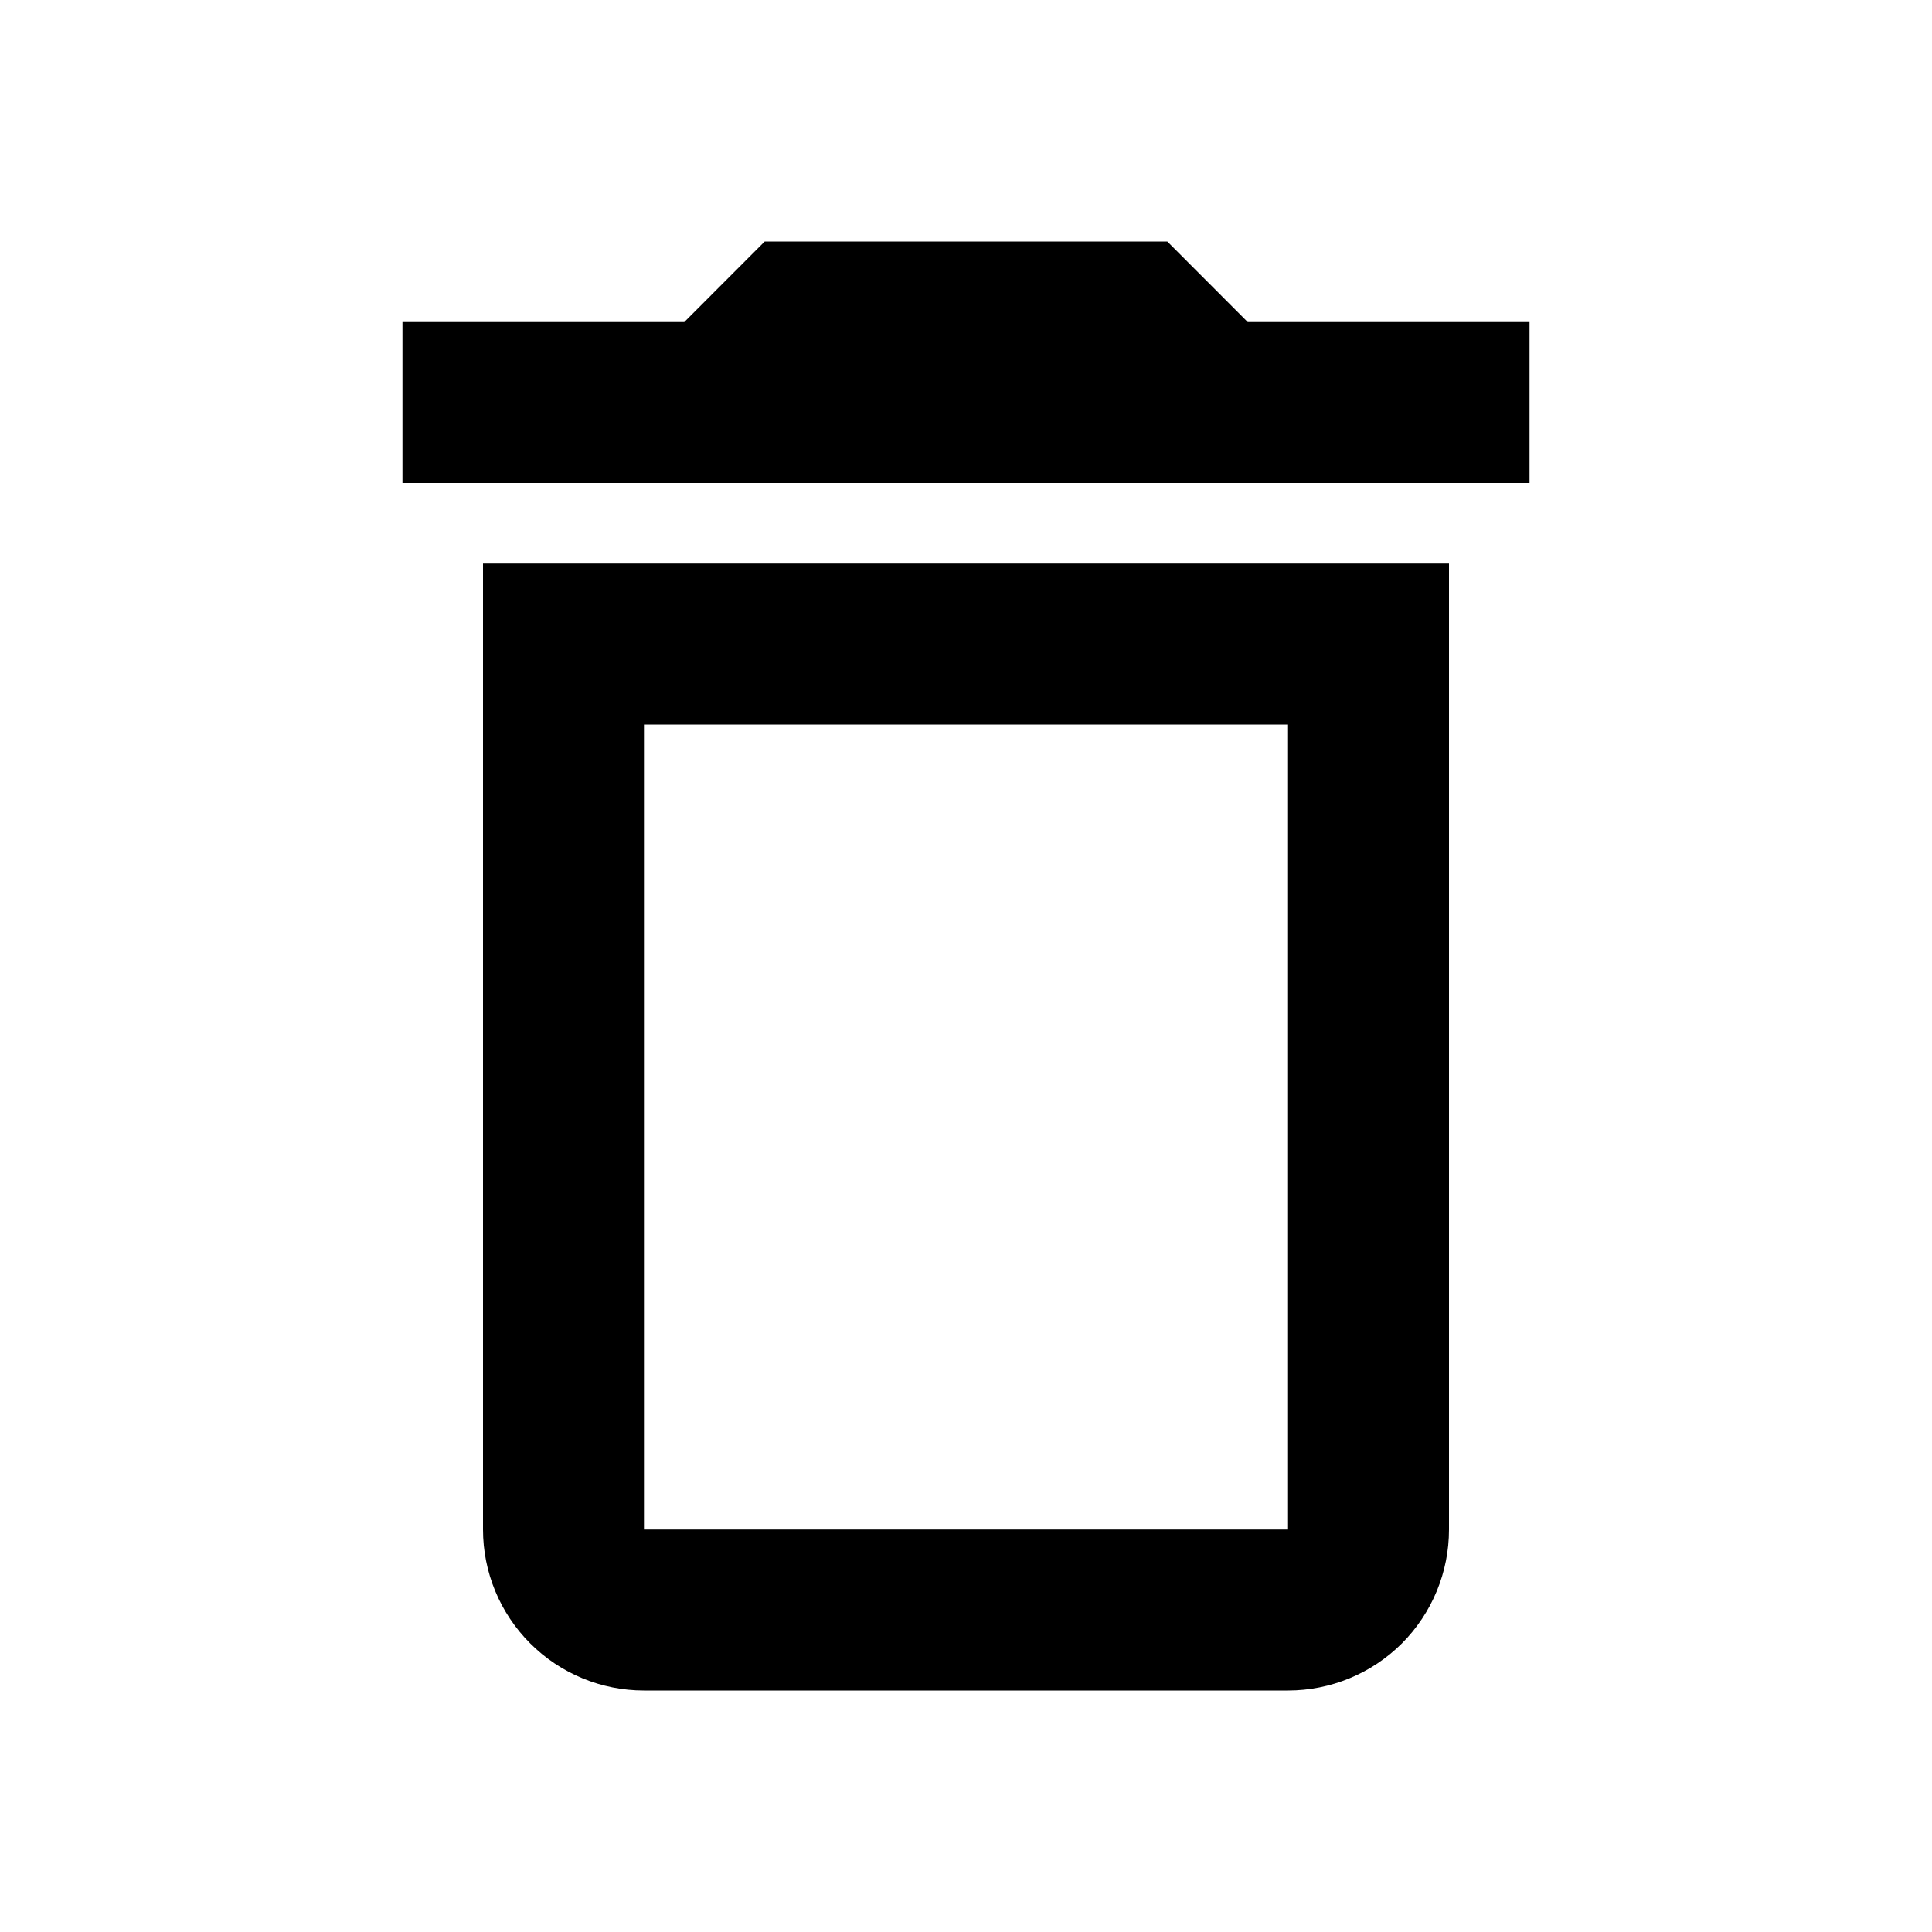
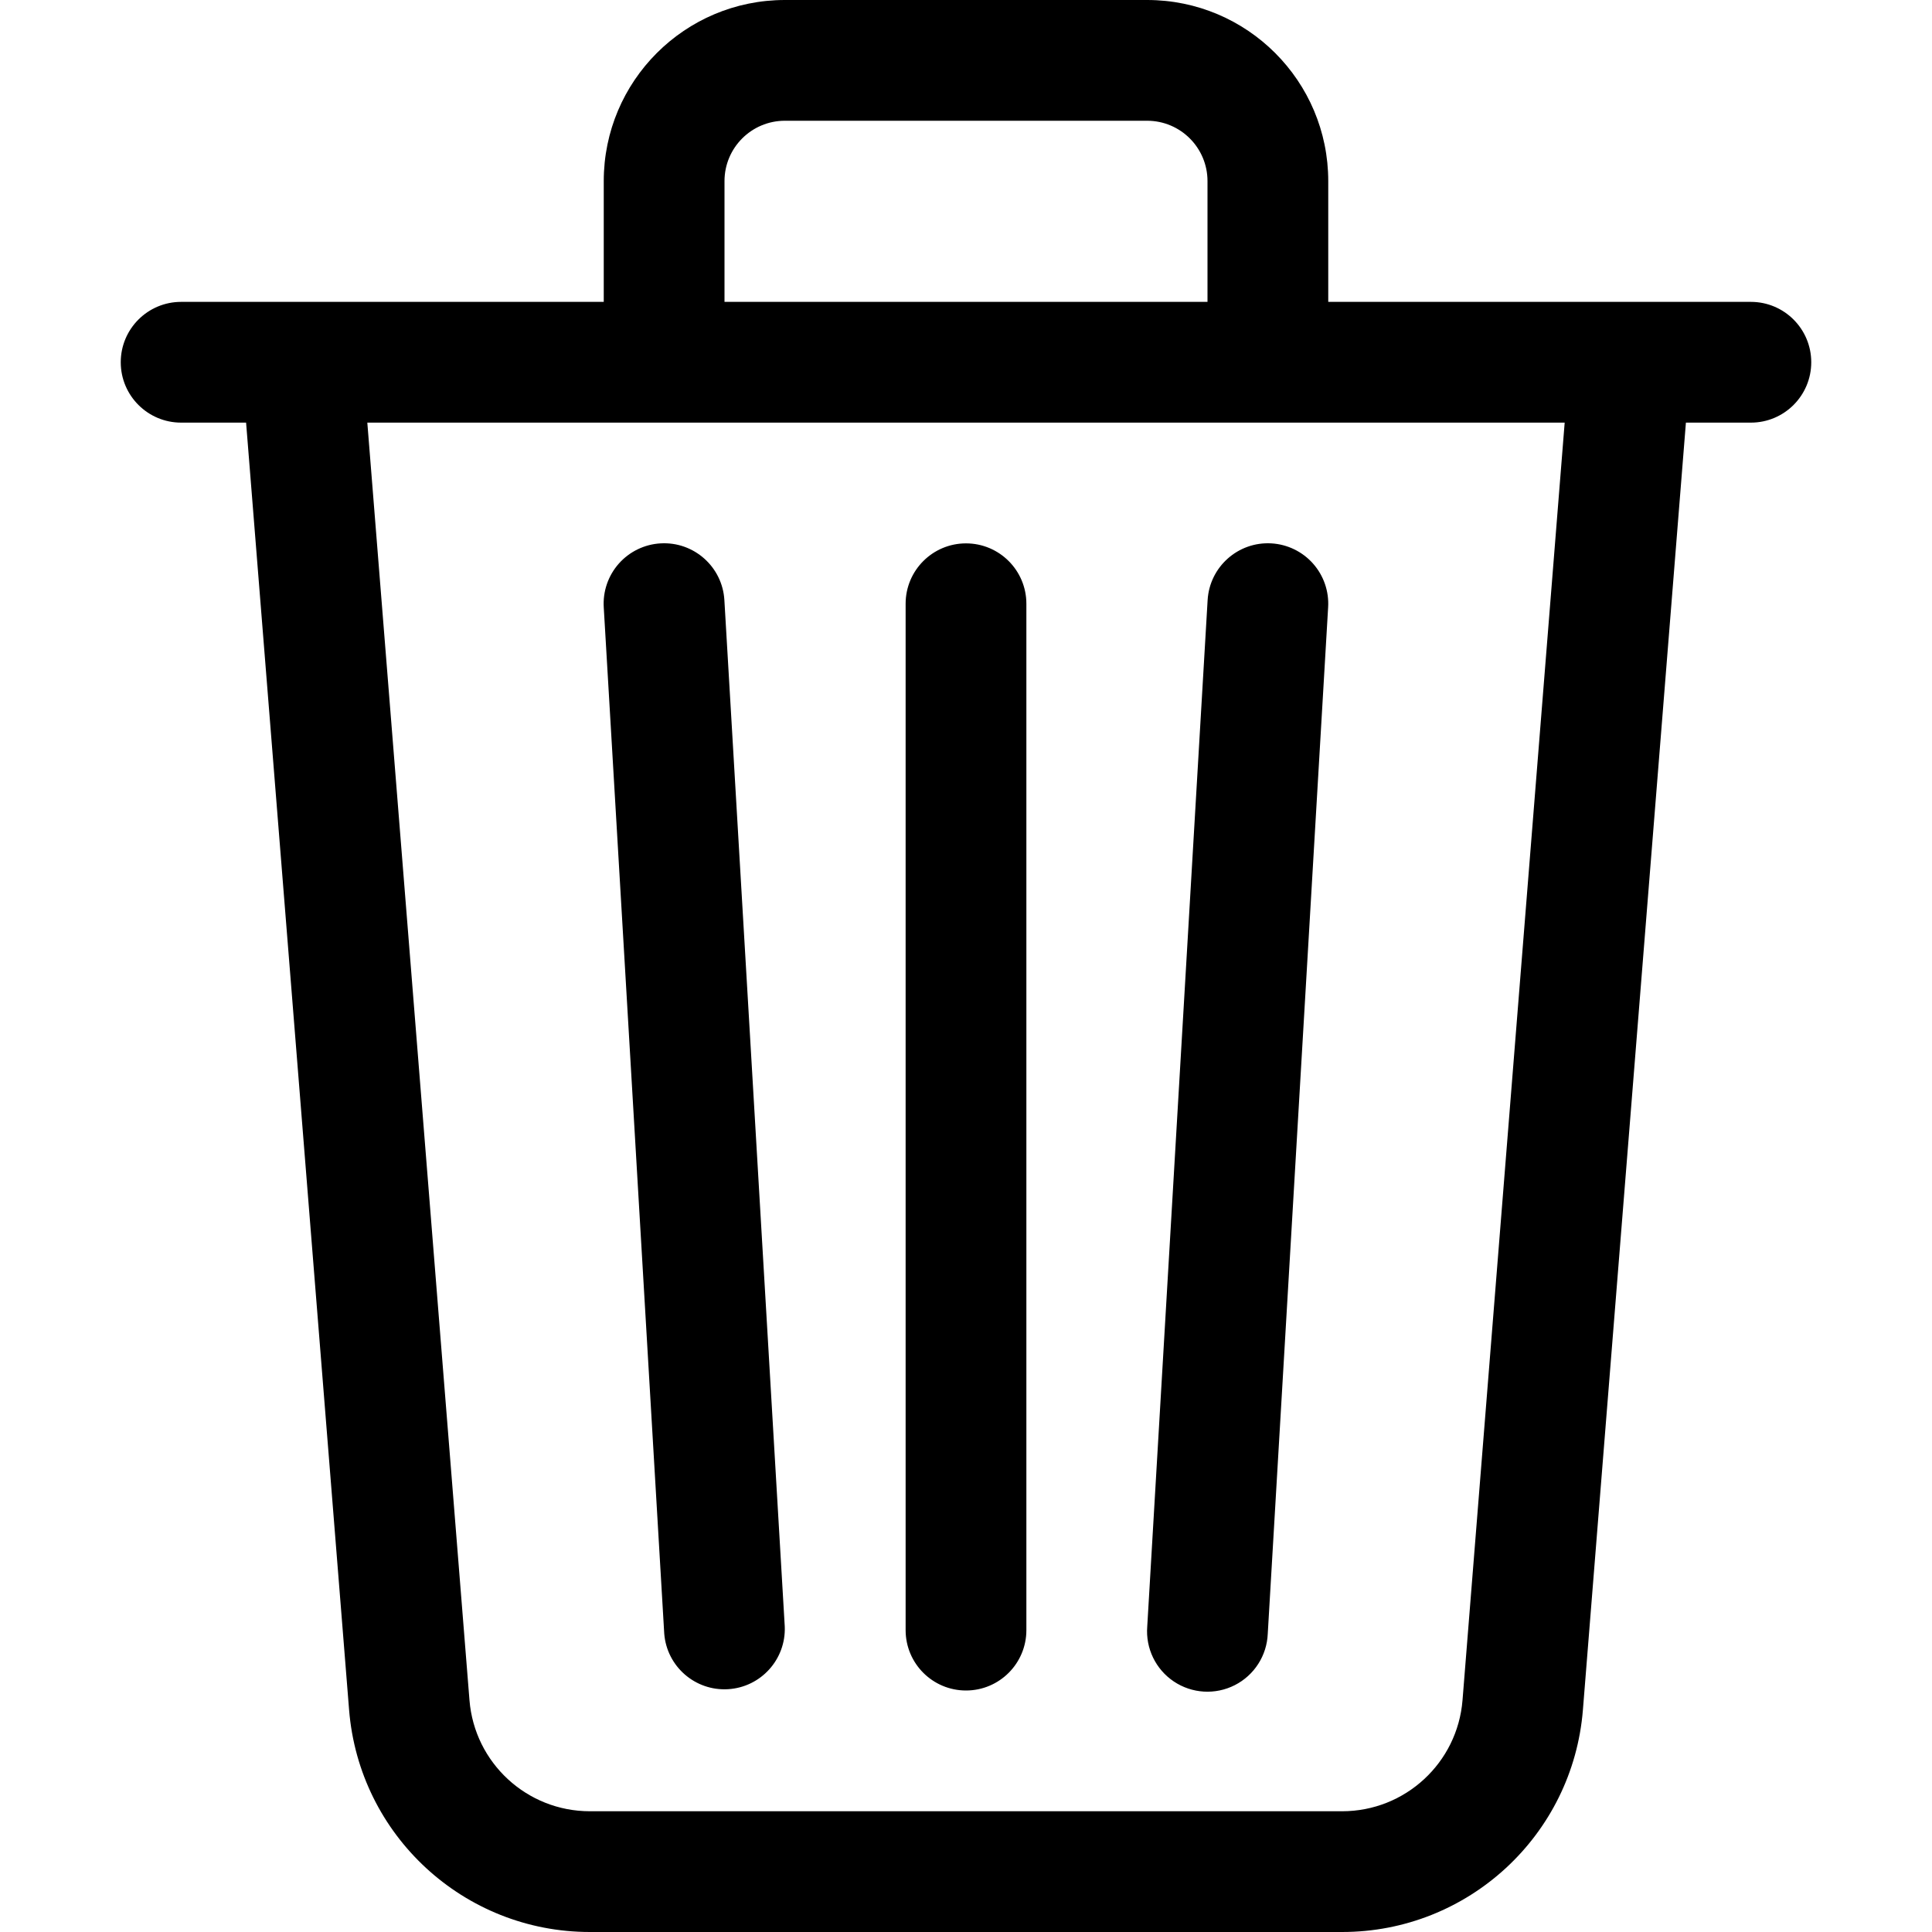
- <svg xmlns="http://www.w3.org/2000/svg" width="16" height="16" viewBox="0 0 16 16" fill="none">
-   <path d="M4 12.667C4 13.02 4.14 13.359 4.391 13.61C4.641 13.86 4.98 14 5.333 14H10.667C11.02 14 11.359 13.86 11.61 13.61C11.86 13.359 12 13.02 12 12.667V4.667H4V12.667ZM5.333 6H10.667V12.667H5.333V6ZM10.333 2.667L9.667 2H6.333L5.667 2.667H3.333V4H12.667V2.667H10.333Z" fill="currentColor" />
+ <svg xmlns="http://www.w3.org/2000/svg" width="16" height="16" fill="currentColor" class="bi bi-trash3" viewBox="0 0 16 16">
+   <path d="M6.5 1h3a.5.5 0 0 1 .5.5v1H6v-1a.5.5 0 0 1 .5-.5M11 2.5v-1A1.5 1.5 0 0 0 9.5 0h-3A1.5 1.5 0 0 0 5 1.5v1H1.5a.5.5 0 0 0 0 1h.538l.853 10.66A2 2 0 0 0 4.885 16h6.23a2 2 0 0 0 1.994-1.84l.853-10.66h.538a.5.5 0 0 0 0-1zm1.958 1-.846 10.58a1 1 0 0 1-.997.92h-6.23a1 1 0 0 1-.997-.92L3.042 3.5zm-7.487 1a.5.5 0 0 1 .528.47l.5 8.5a.5.5 0 0 1-.998.06L5 5.03a.5.5 0 0 1 .47-.53Zm5.058 0a.5.5 0 0 1 .47.53l-.5 8.5a.5.5 0 1 1-.998-.06l.5-8.5a.5.5 0 0 1 .528-.47M8 4.5a.5.5 0 0 1 .5.5v8.5a.5.5 0 0 1-1 0V5a.5.5 0 0 1 .5-.5" />
</svg>
